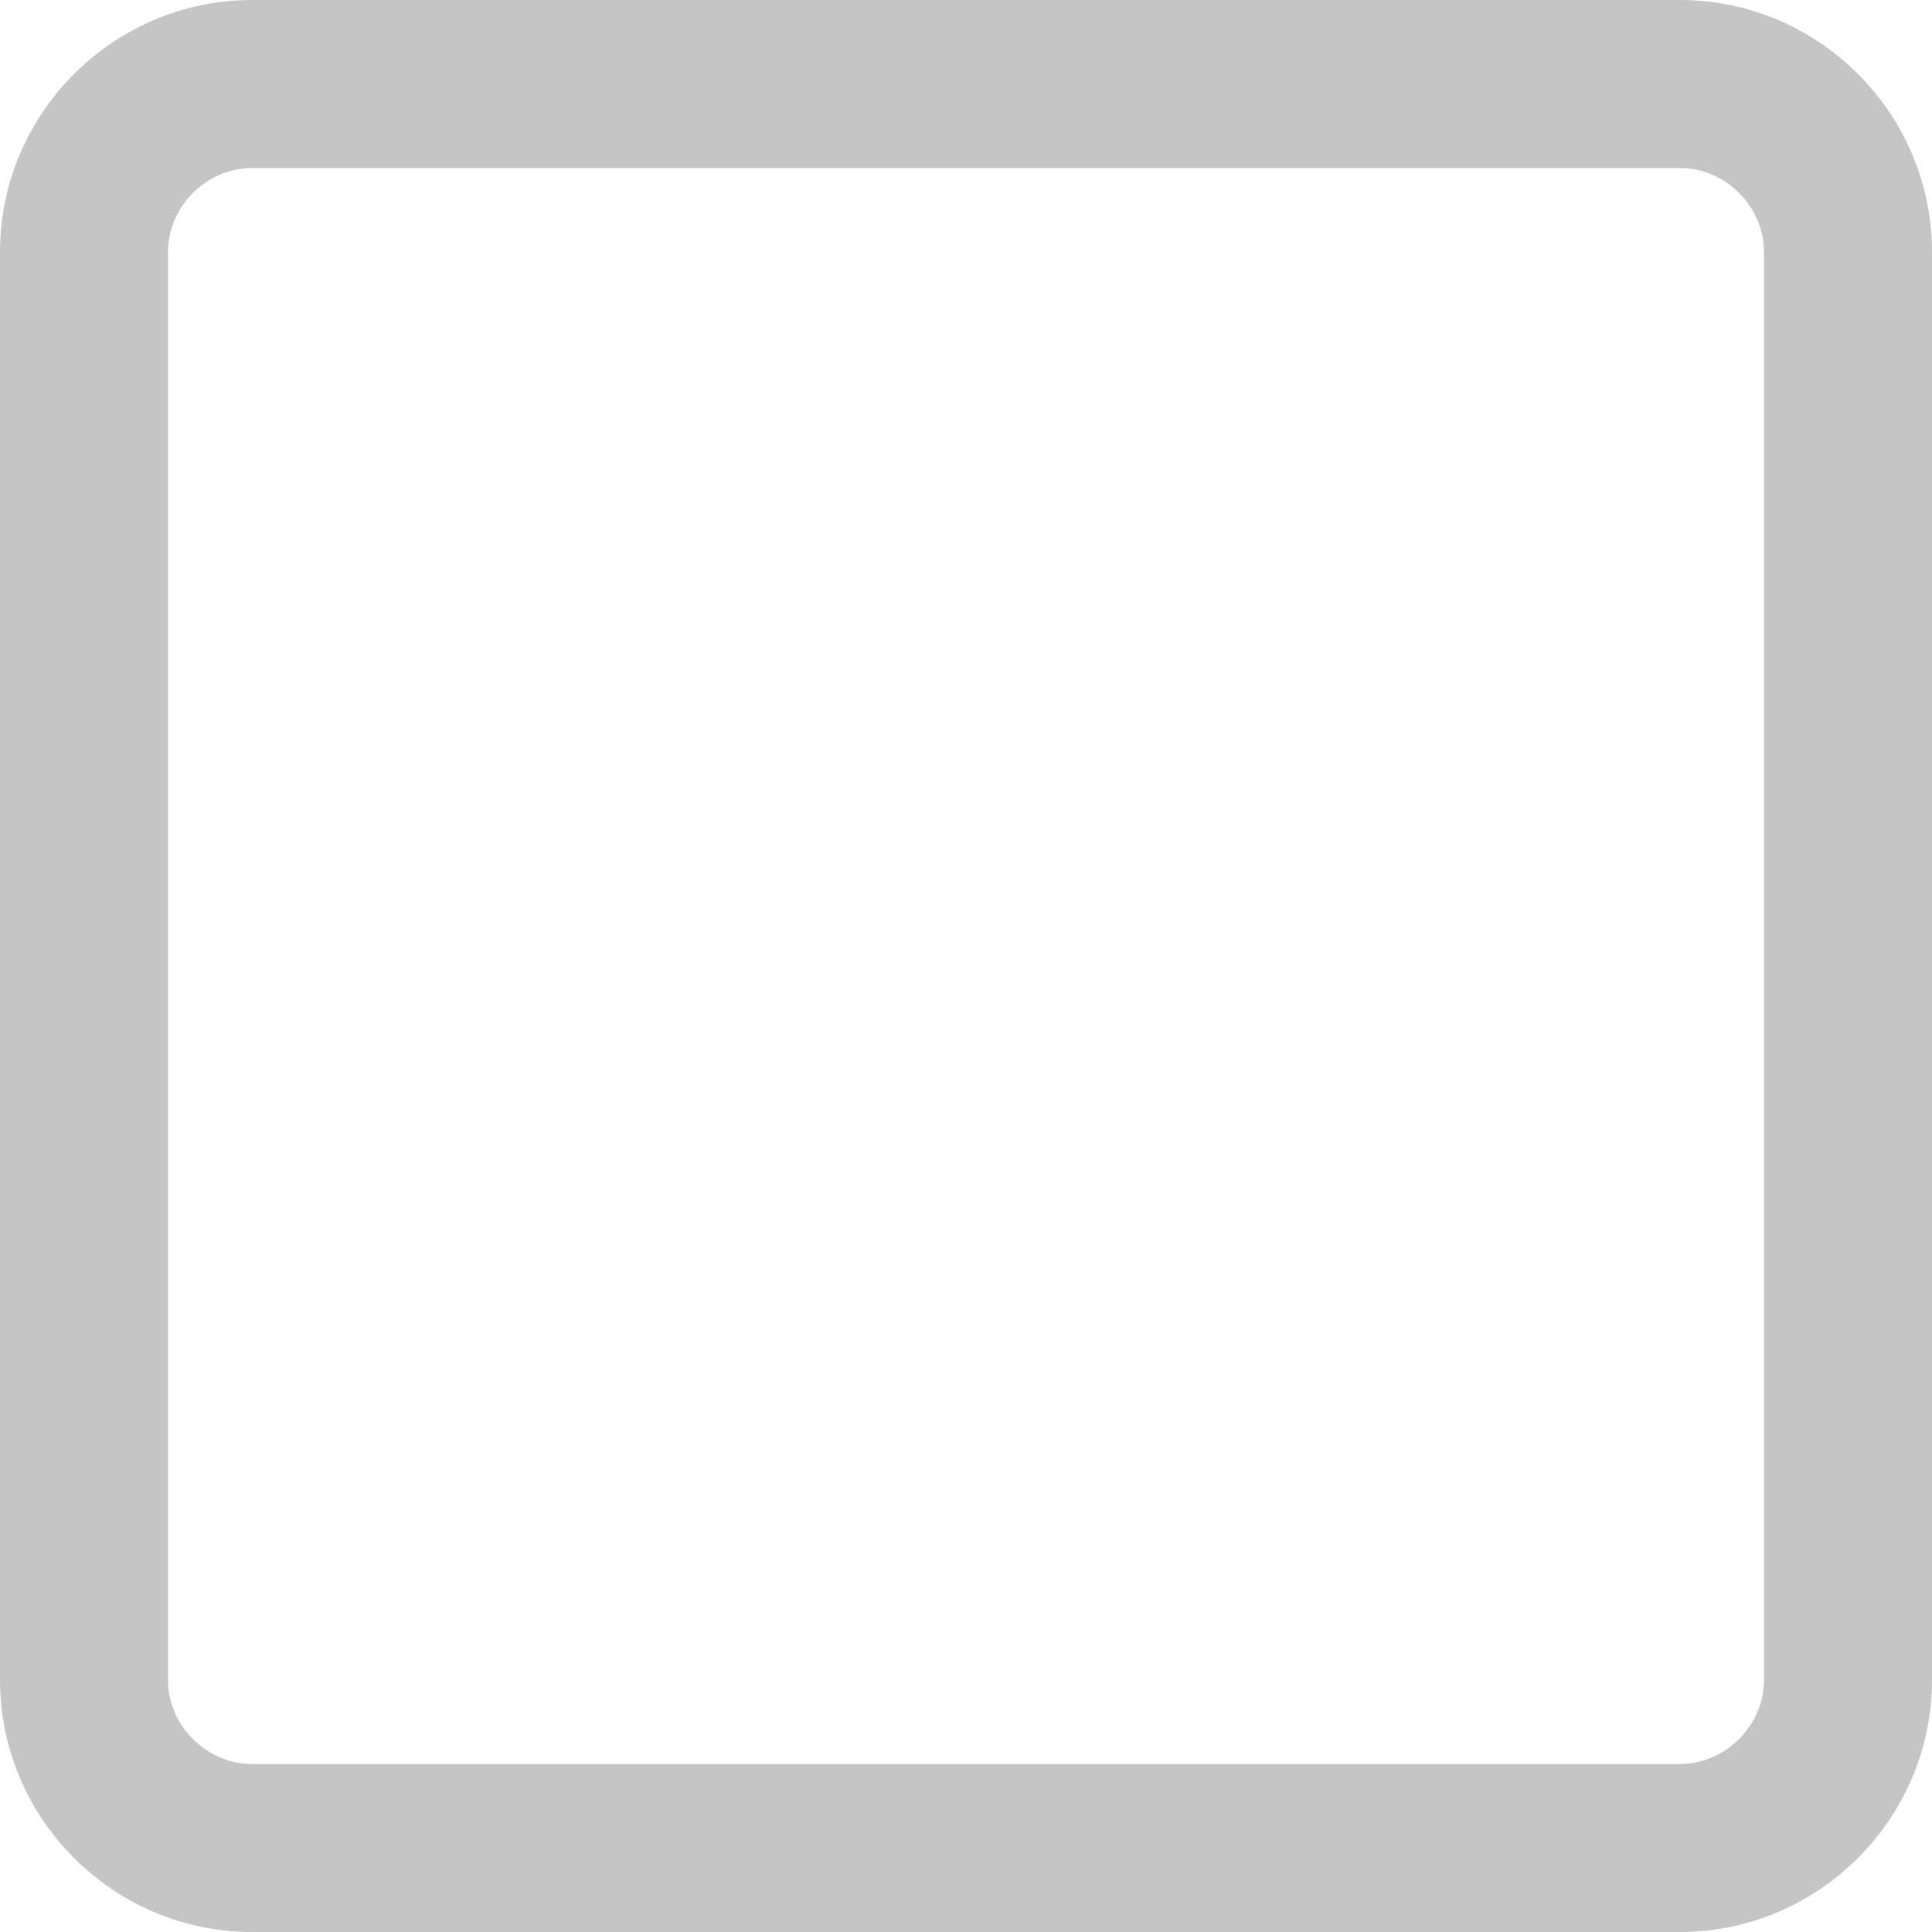
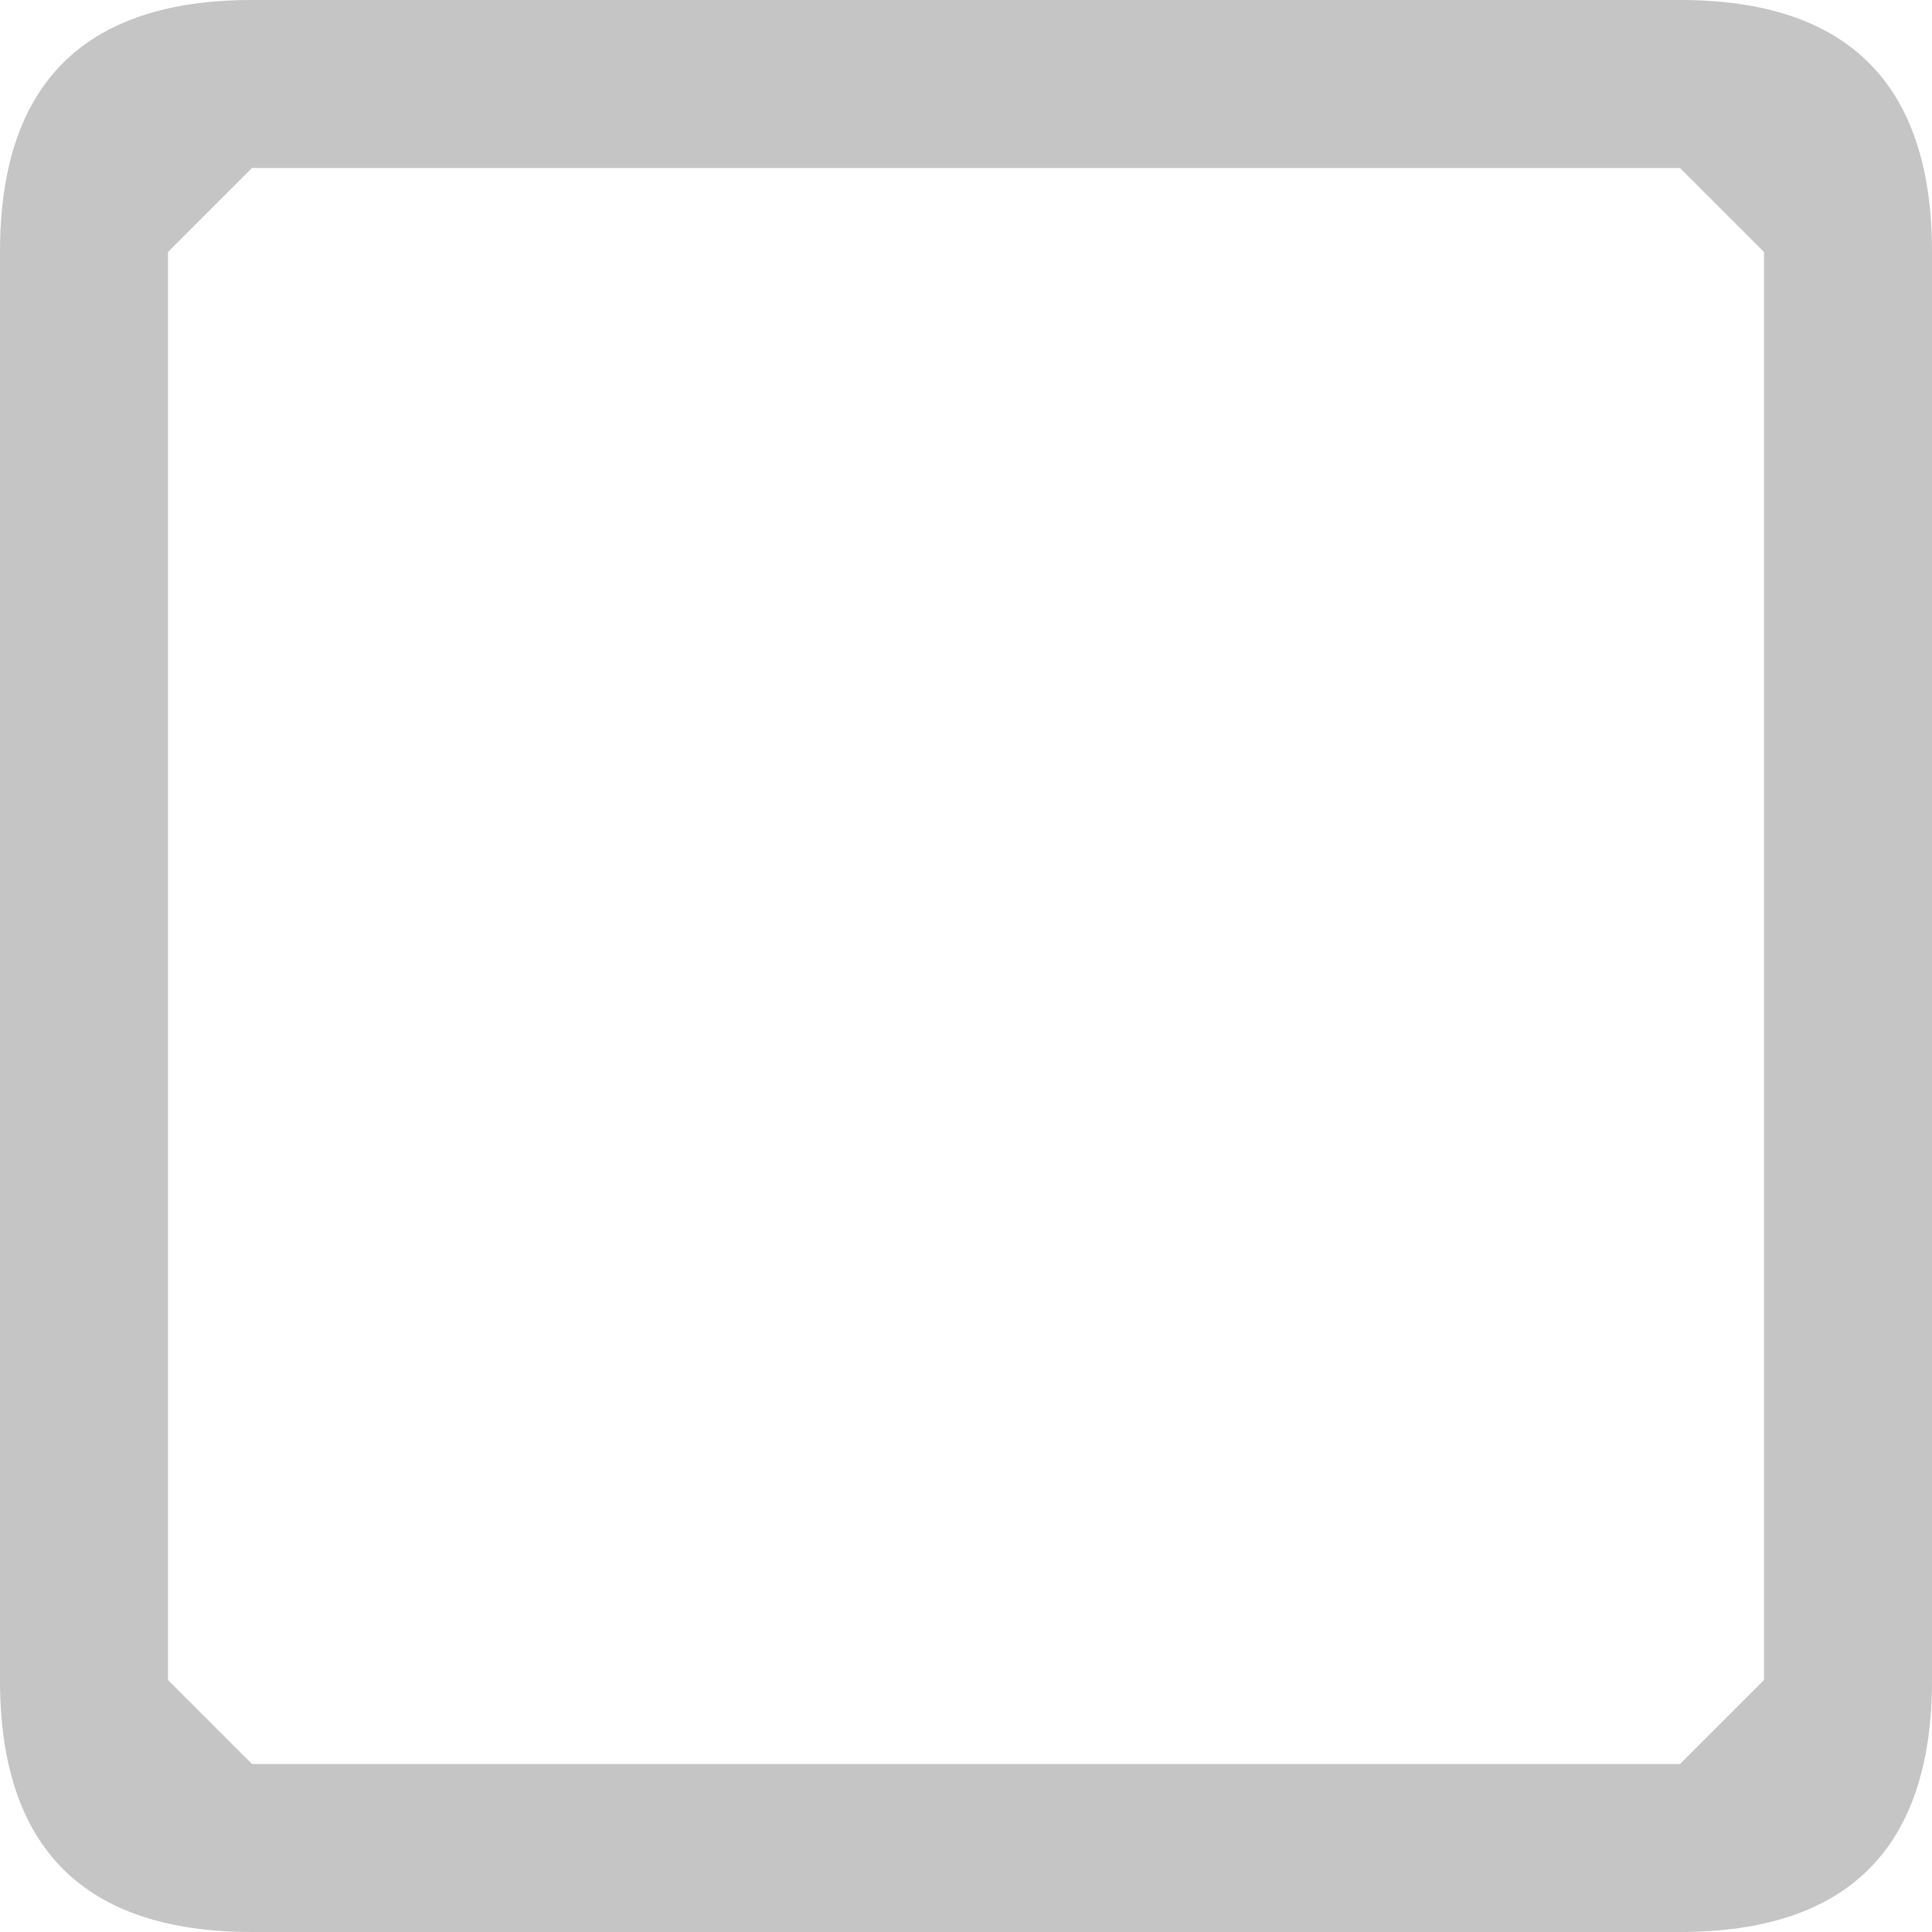
- <svg xmlns="http://www.w3.org/2000/svg" width="23" height="23" viewBox="0 0 23 23" fill="none">
-   <path fill-rule="evenodd" clip-rule="evenodd" d="M3 0H20C21.65 0 23 1.35 23 3V20C23 21.65 21.65 23 20 23H3C1.35 23 0 21.65 0 20V3C0 1.35 1.35 0 3 0ZM21 3C21 2.458 20.542 2 20 2H3C2.458 2 2 2.458 2 3V20C2 20.542 2.458 21 3 21H20C20.542 21 21 20.542 21 20V3Z" fill="#C5C5C5" />
+ <svg xmlns="http://www.w3.org/2000/svg" width="23" height="23" fill="none">
+   <path fill-rule="evenodd" clip-rule="evenodd" d="M3 0h17c2 0 3 1 3 3v17c0 2-1 3-3 3H3c-2 0-3-1-3-3V3c0-2 1-3 3-3zm18 3l-1-1H3L2 3v17l1 1h17l1-1V3z" fill="#C5C5C5" />
</svg>
